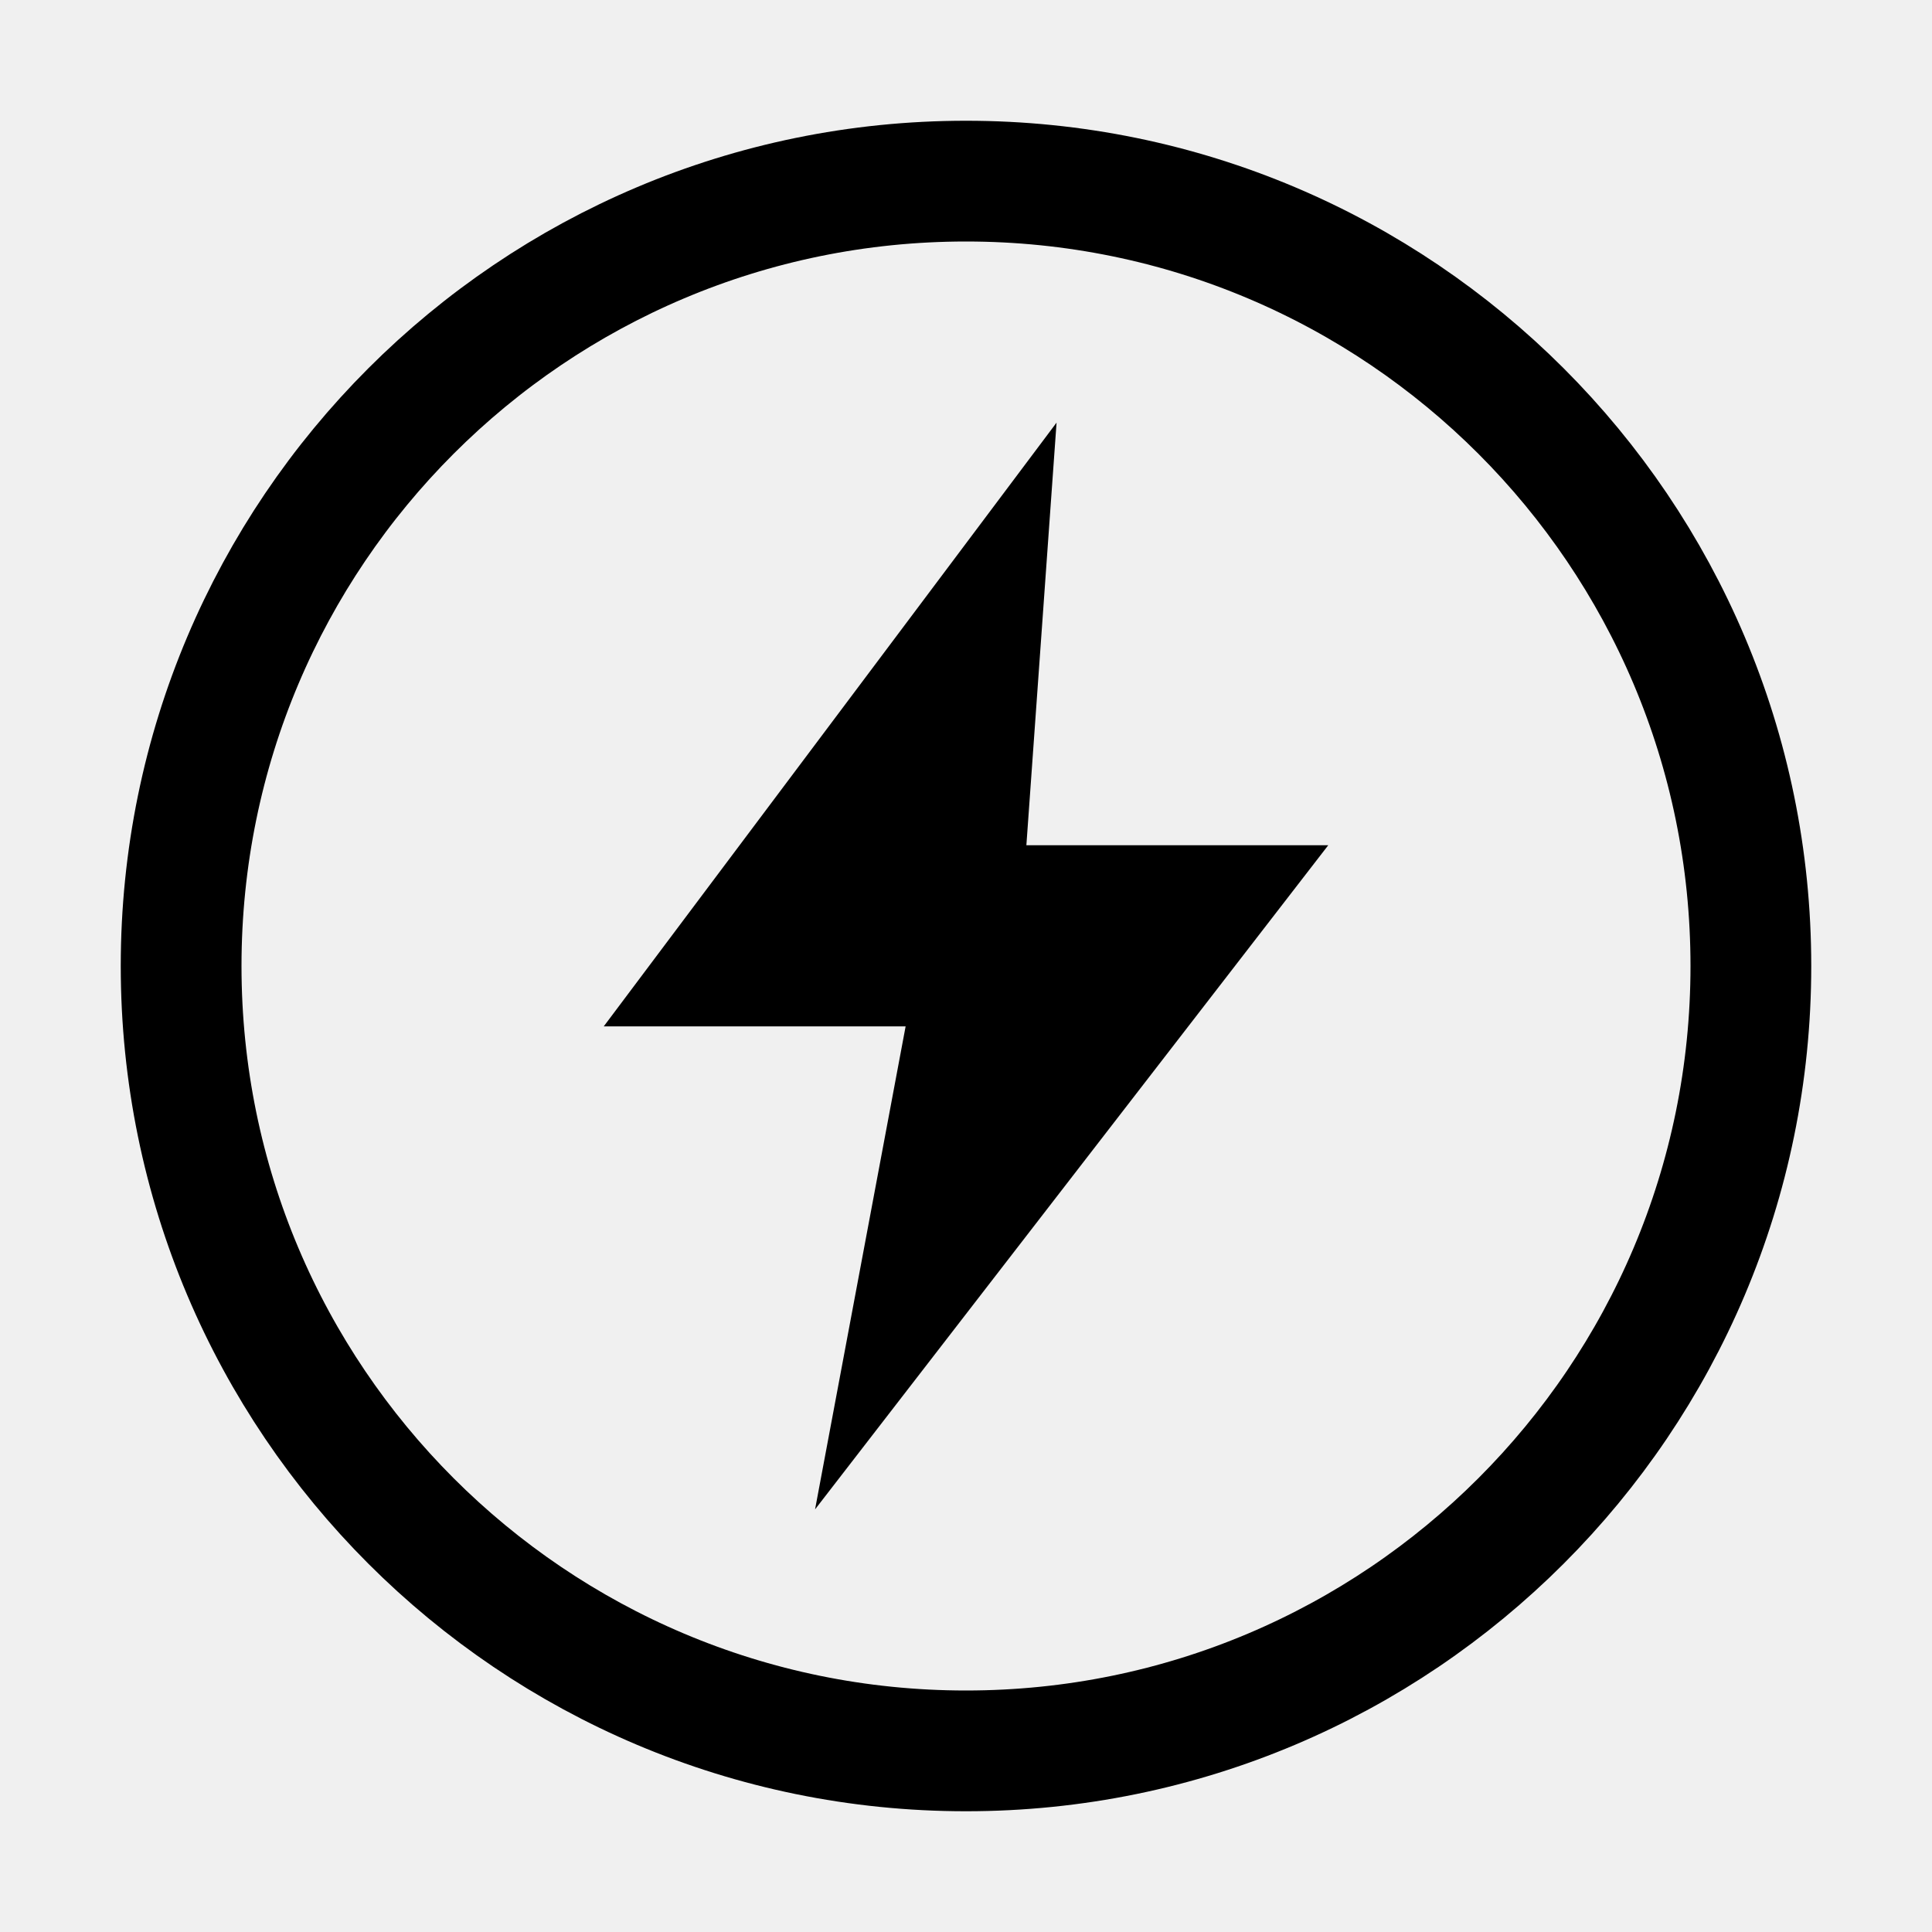
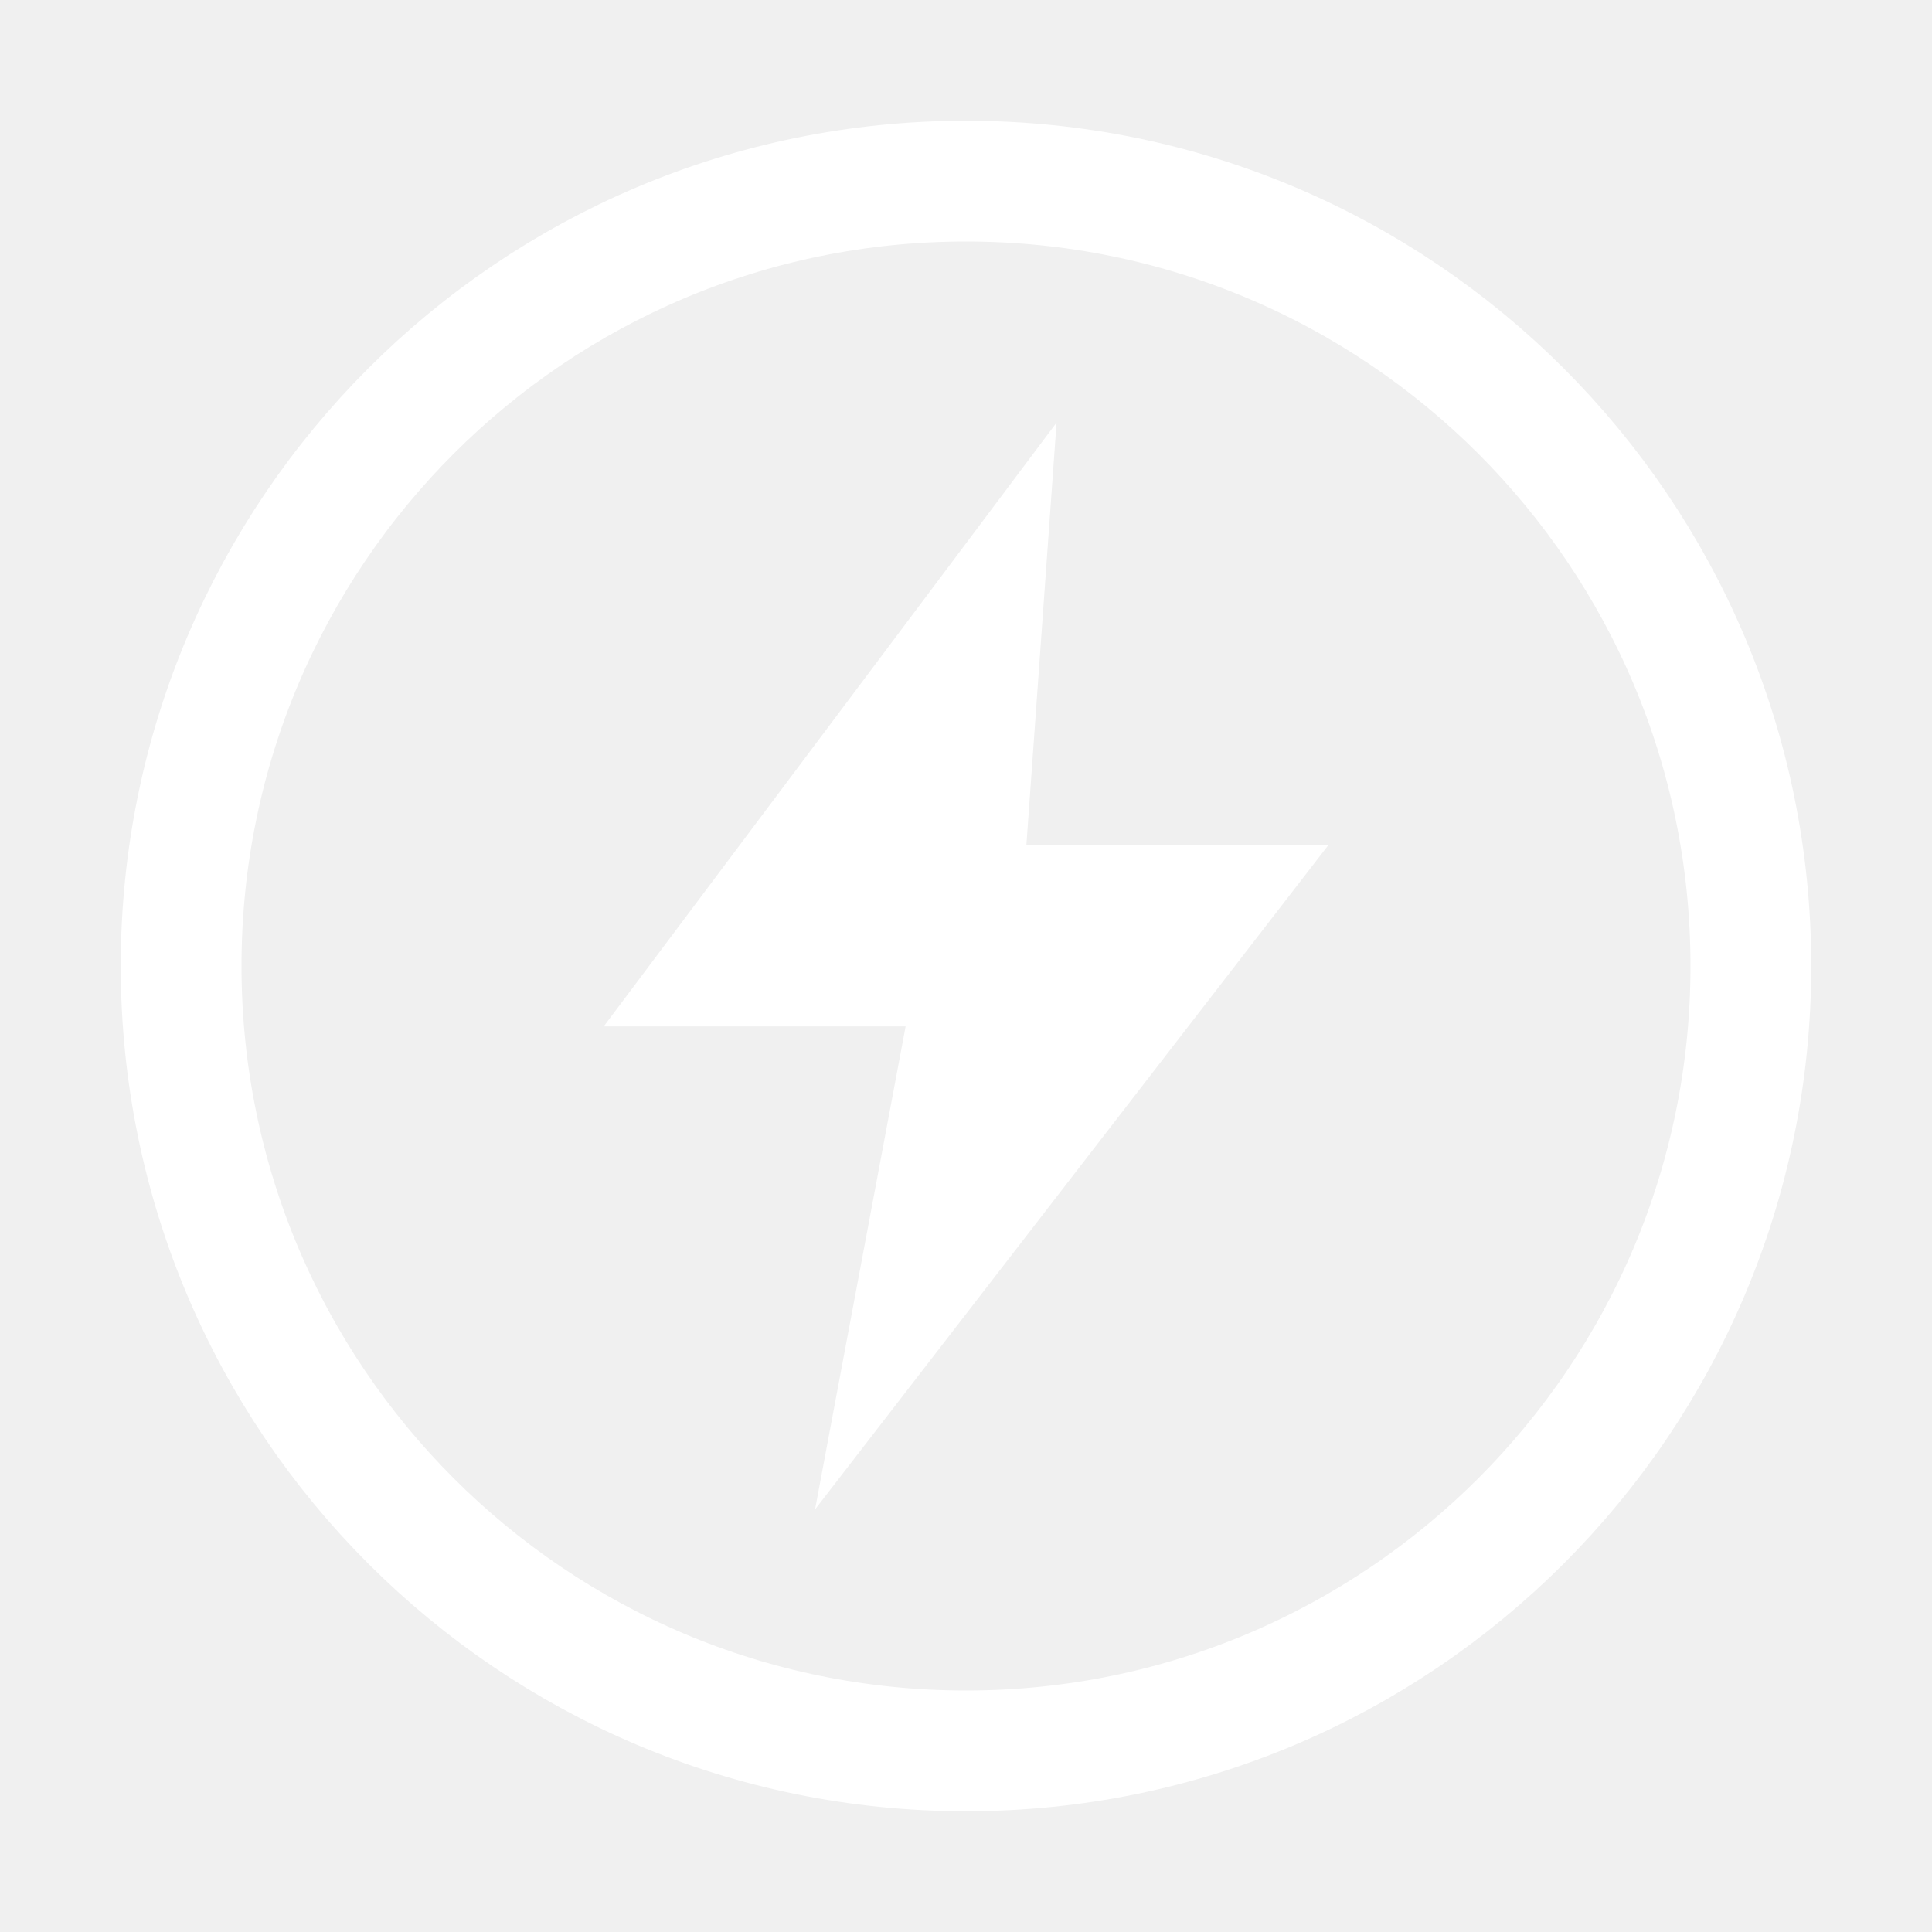
<svg xmlns="http://www.w3.org/2000/svg" viewBox="0 0 64 64" width="64" height="64" role="img" aria-label="Magnet Xi">
-   <circle cx="32" cy="32" r="26" fill="none" stroke="#000" stroke-width="4" />
-   <path d="M35 14 20 34h10l-3 16 17-22H34z" fill="#000" />
+   <circle cx="32" cy="32" r="26" fill="none" stroke="#fff" stroke-width="4" />
+   <path d="M35 14 20 34h10l-3 16 17-22H34z" fill="#fff" />
</svg>
